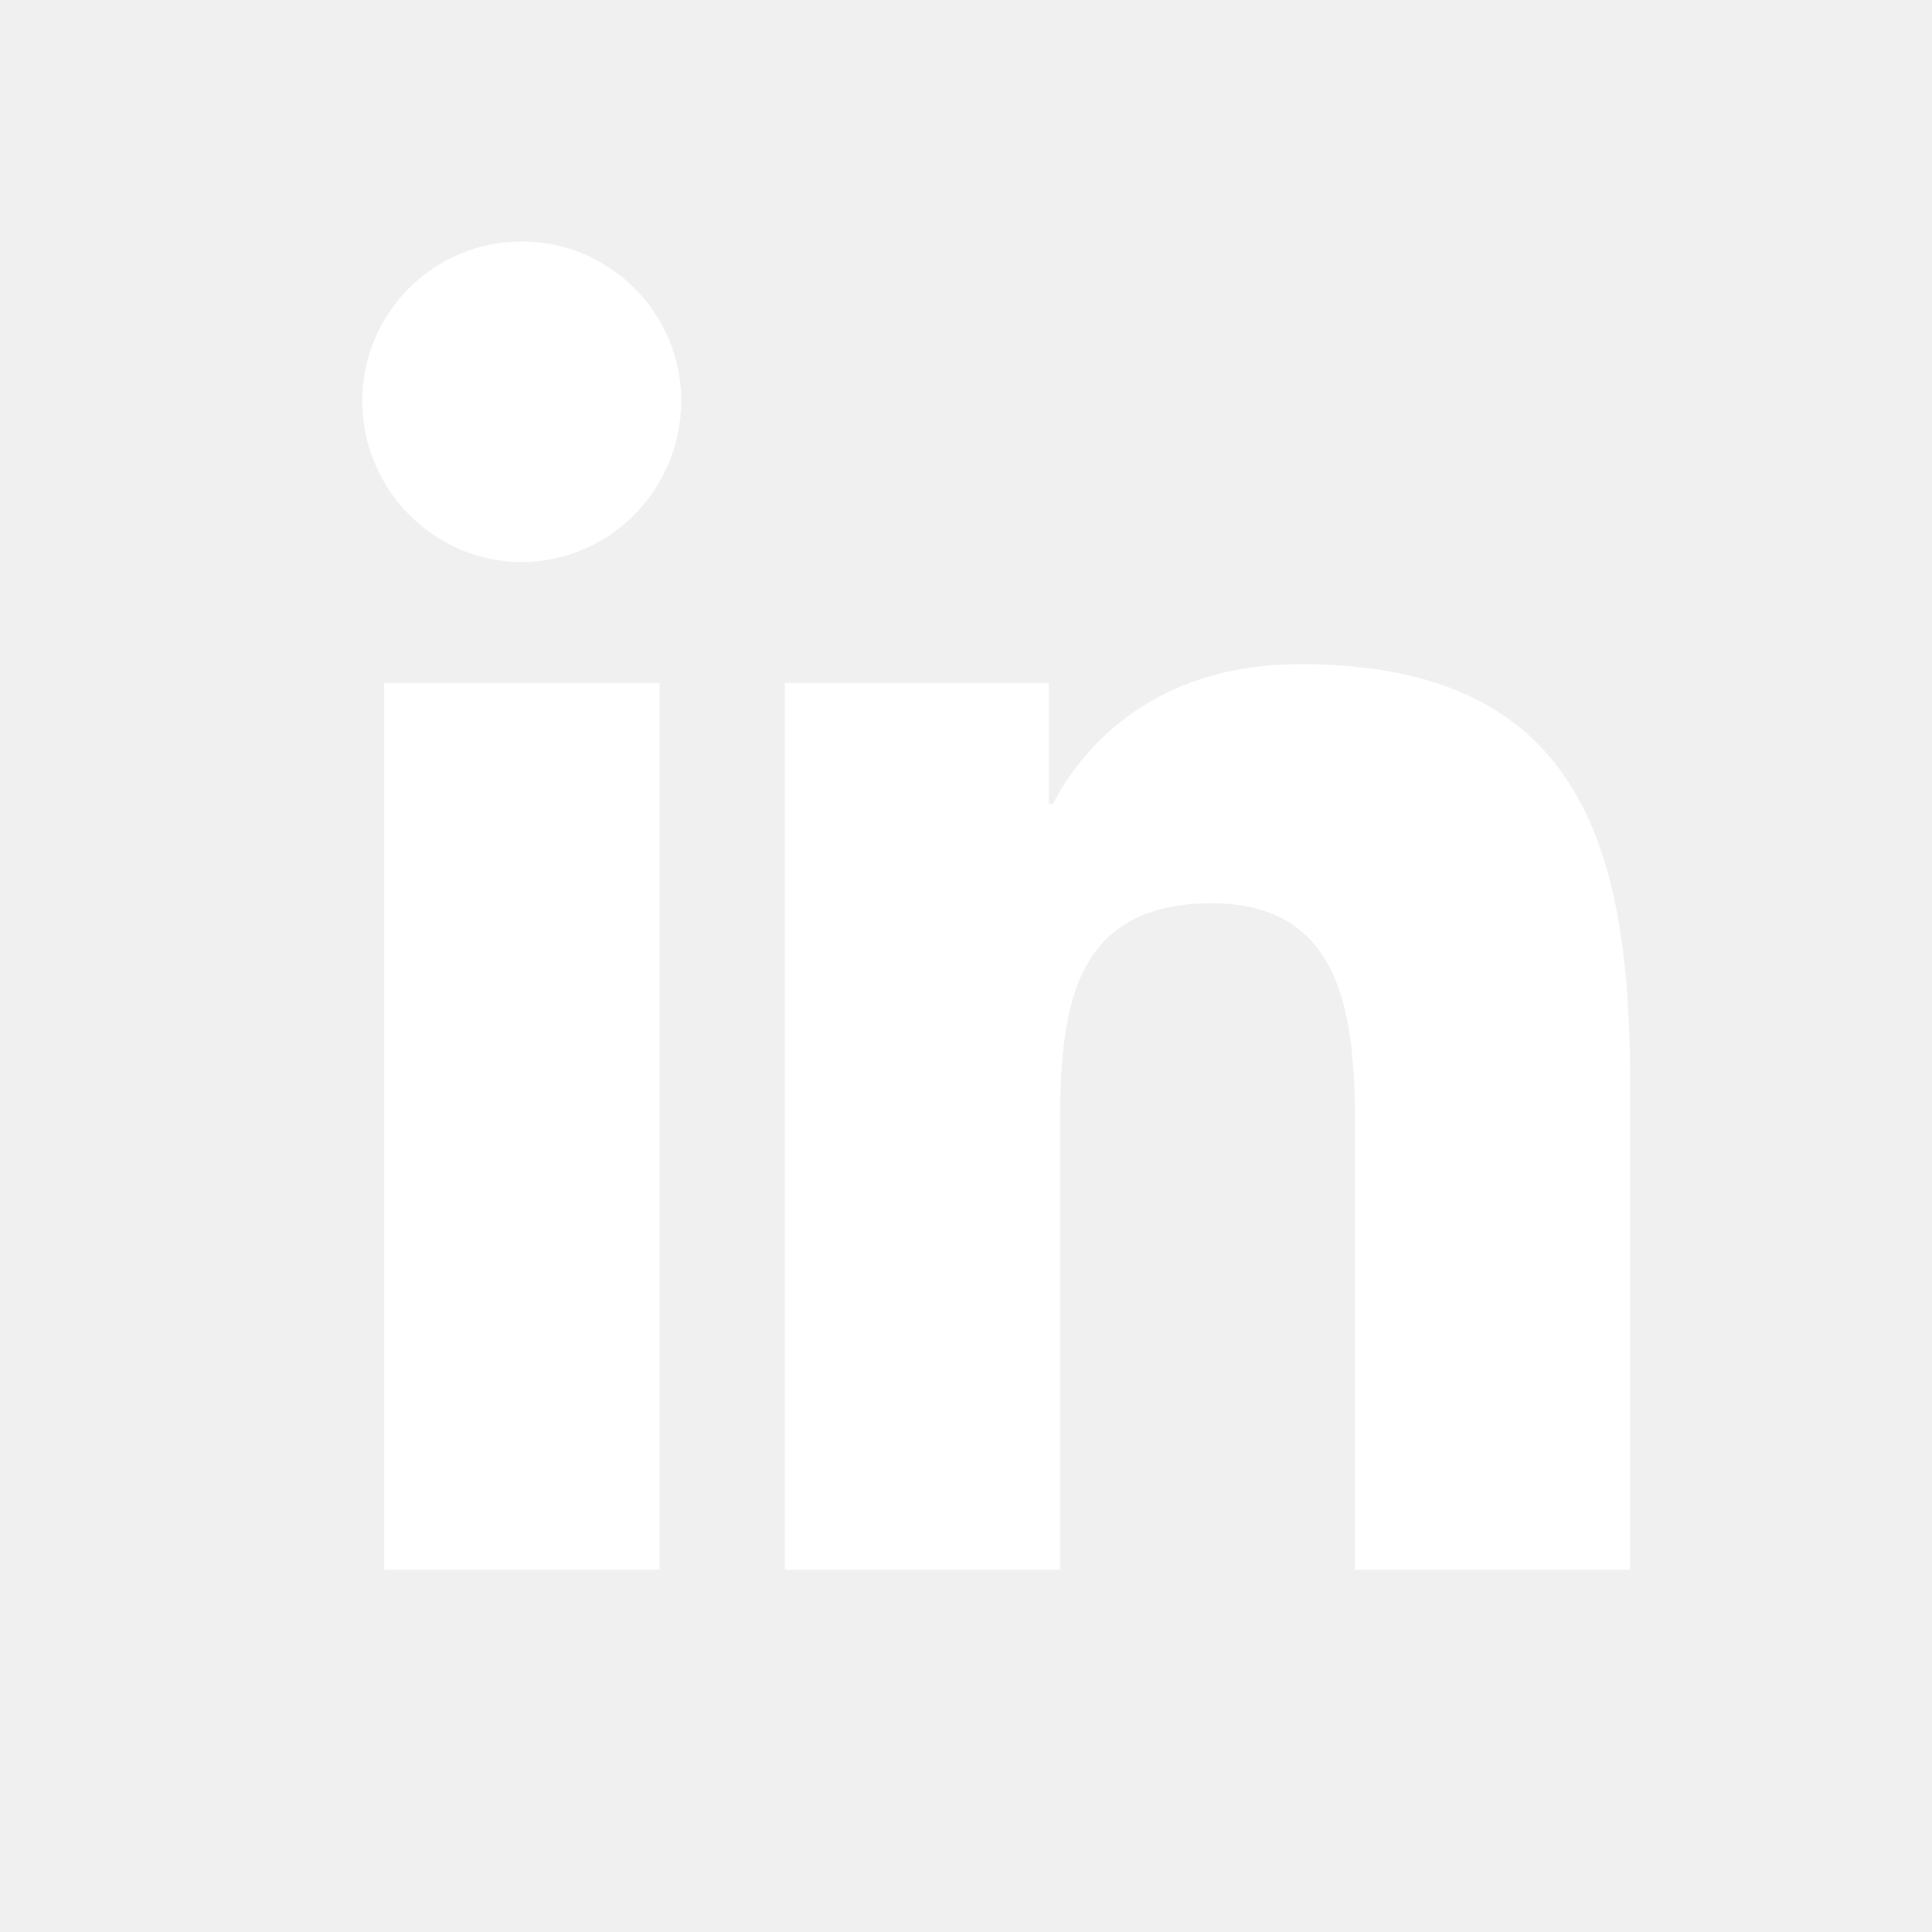
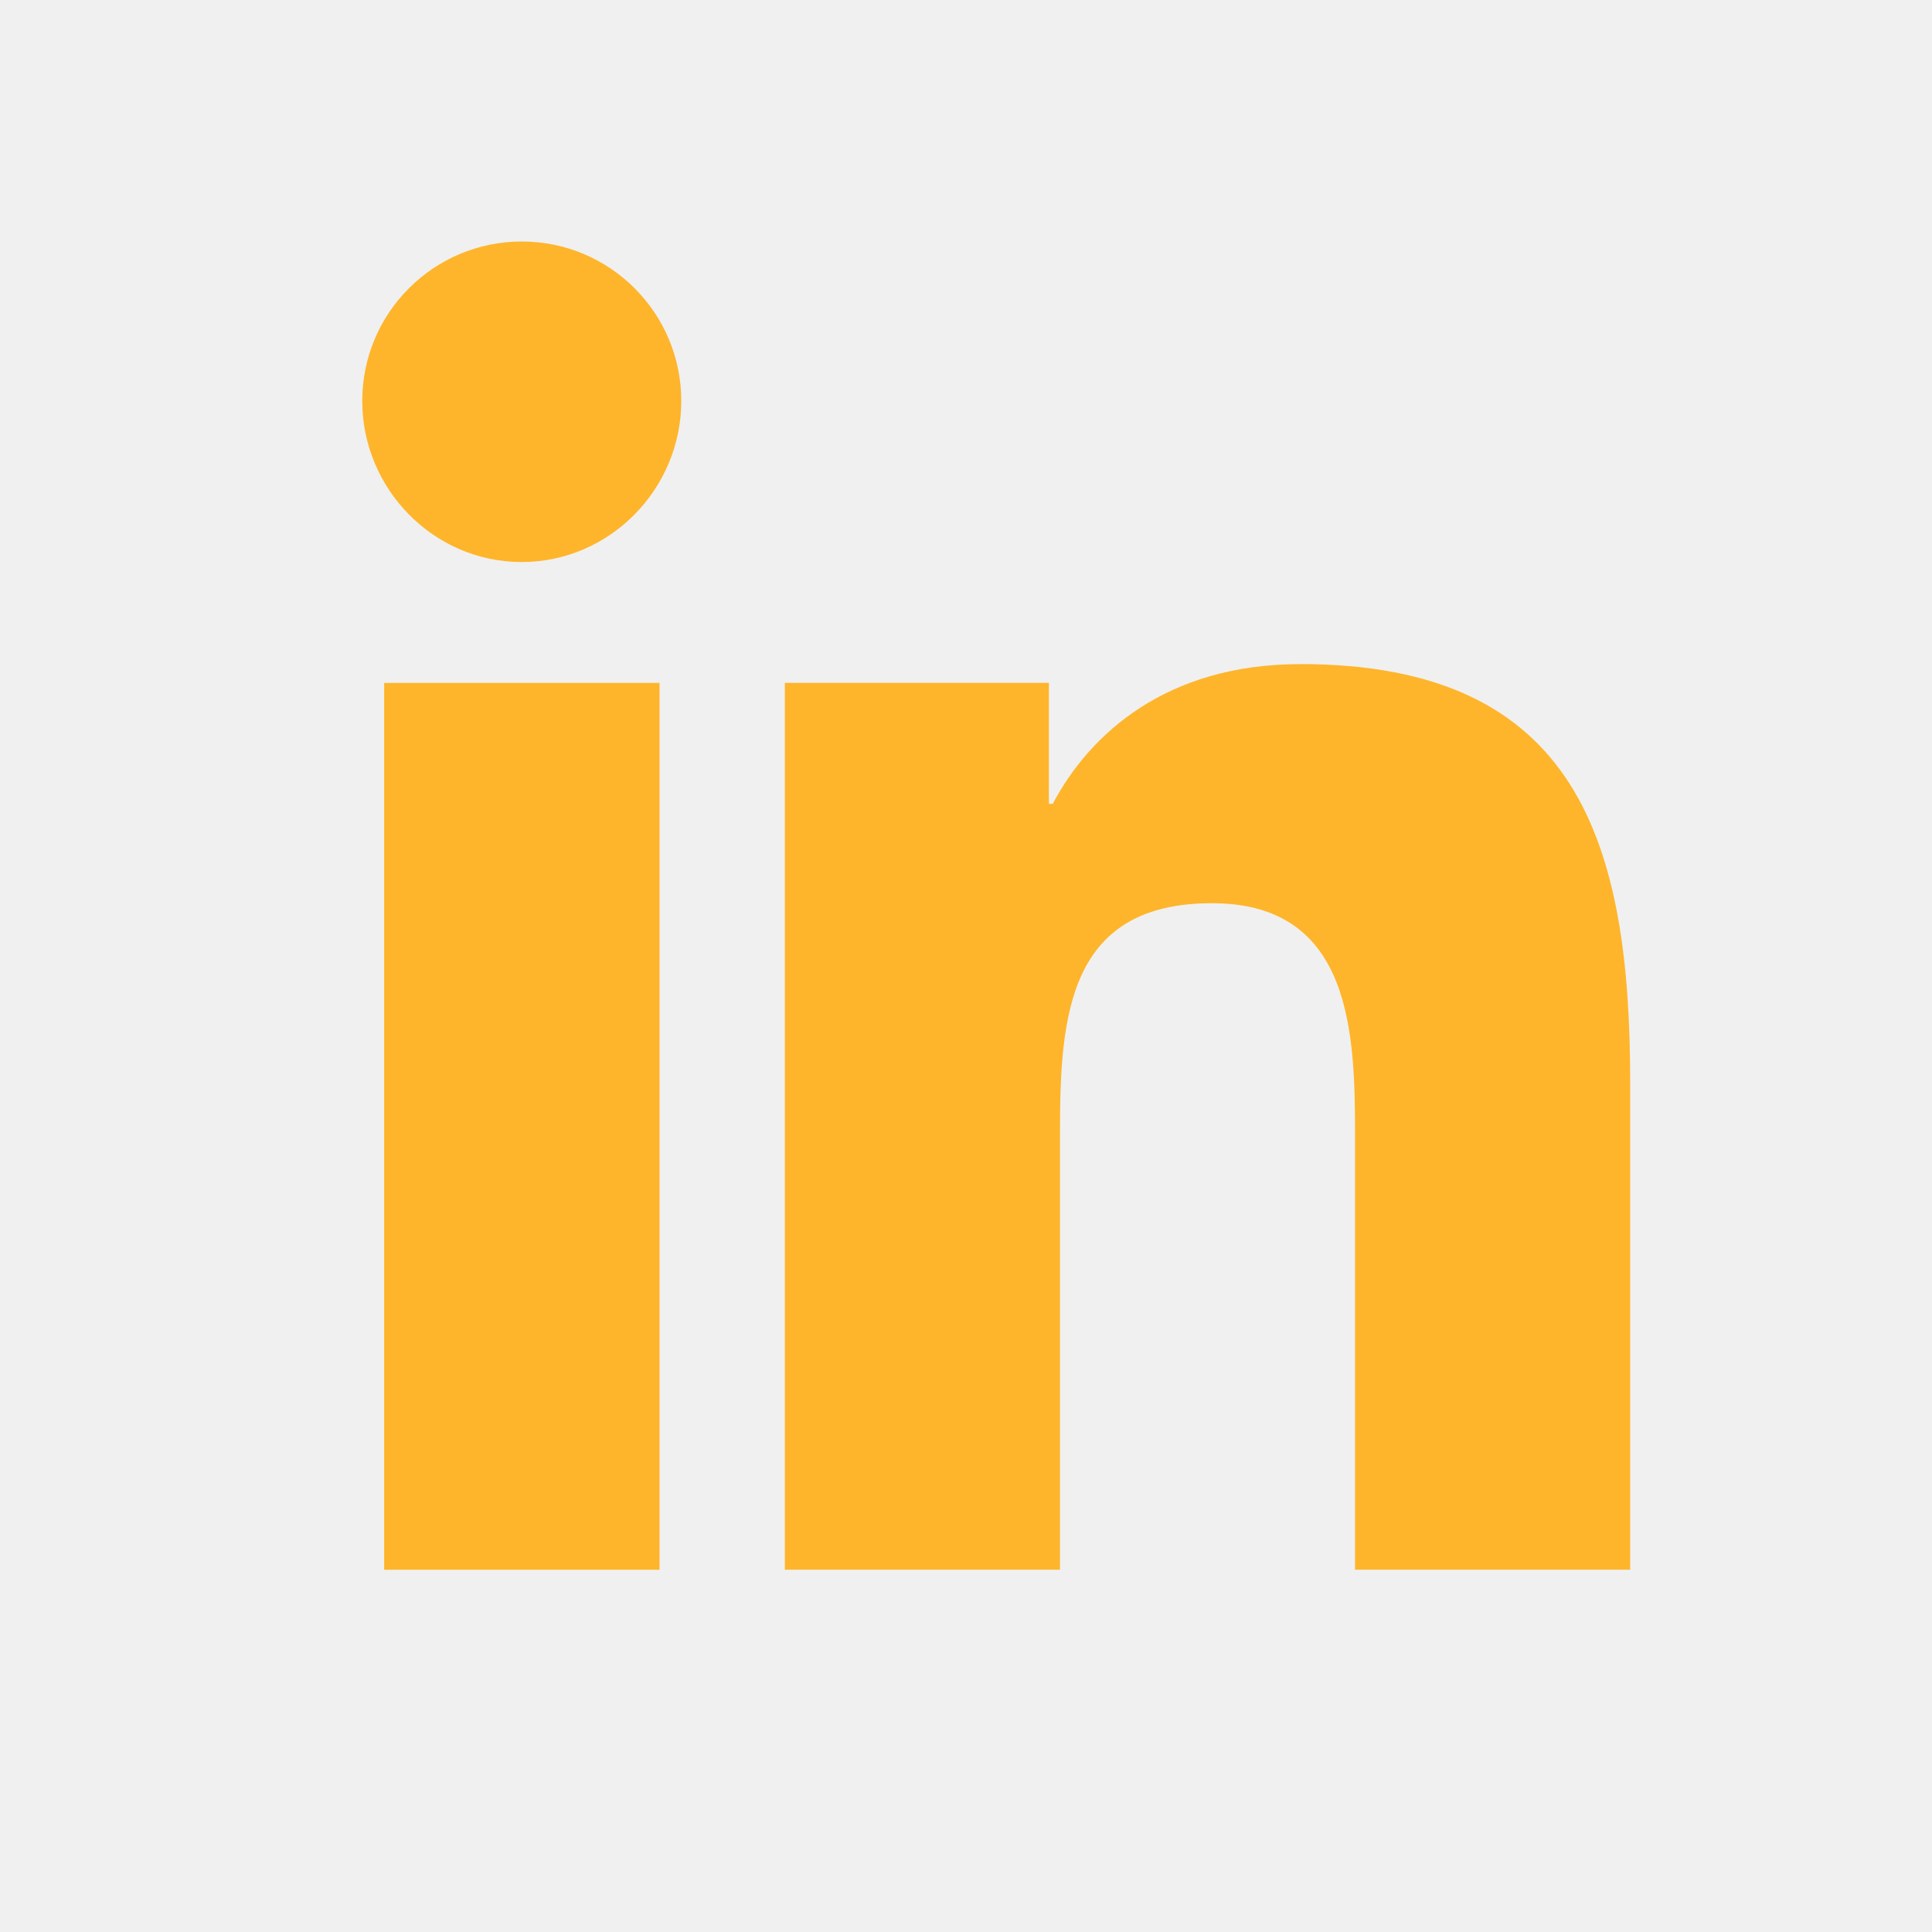
- <svg xmlns="http://www.w3.org/2000/svg" fill="#FFFFFF" viewBox="0 0 32 32" width="48px" height="48px">
-   <path d="M 8.643 4 C 7.184 4 6 5.182 6 6.641 C 6 8.1 7.183 9.309 8.641 9.309 C 10.099 9.309 11.283 8.1 11.283 6.641 C 11.283 5.183 10.102 4 8.643 4 z M 21.535 11 C 19.316 11 18.047 12.16 17.438 13.314 L 17.373 13.314 L 17.373 11.311 L 13 11.311 L 13 26 L 17.557 26 L 17.557 18.729 C 17.557 16.813 17.701 14.961 20.072 14.961 C 22.409 14.961 22.443 17.146 22.443 18.85 L 22.443 26 L 26.994 26 L 27 26 L 27 17.932 C 27 13.984 26.151 11 21.535 11 z M 6.363 11.311 L 6.363 26 L 10.924 26 L 10.924 11.311 L 6.363 11.311 z" />
+ <svg xmlns="http://www.w3.org/2000/svg" viewBox="0,0,256,256" width="16px" height="16px">
+   <g fill="#feb52b" fill-rule="nonzero" stroke="none" stroke-width="1" stroke-linecap="butt" stroke-linejoin="miter" stroke-miterlimit="10" stroke-dasharray="" stroke-dashoffset="0" font-family="none" font-weight="none" font-size="none" text-anchor="none" style="mix-blend-mode: normal">
+     <g transform="scale(8,8)">
+       <path d="M8.643,4c-1.459,0 -2.643,1.182 -2.643,2.641c0,1.459 1.183,2.668 2.641,2.668c1.458,0 2.643,-1.209 2.643,-2.668c0,-1.458 -1.182,-2.641 -2.641,-2.641zM21.535,11c-2.219,0 -3.489,1.16 -4.098,2.314h-0.064v-2.004h-4.373v14.689h4.557v-7.271c0,-1.916 0.145,-3.768 2.516,-3.768c2.337,0 2.371,2.185 2.371,3.889v7.15h4.551h0.006v-8.068c0,-3.948 -0.849,-6.932 -5.465,-6.932zM6.363,11.311v14.689h4.561v-14.689z" />
+     </g>
+   </g>
</svg>
